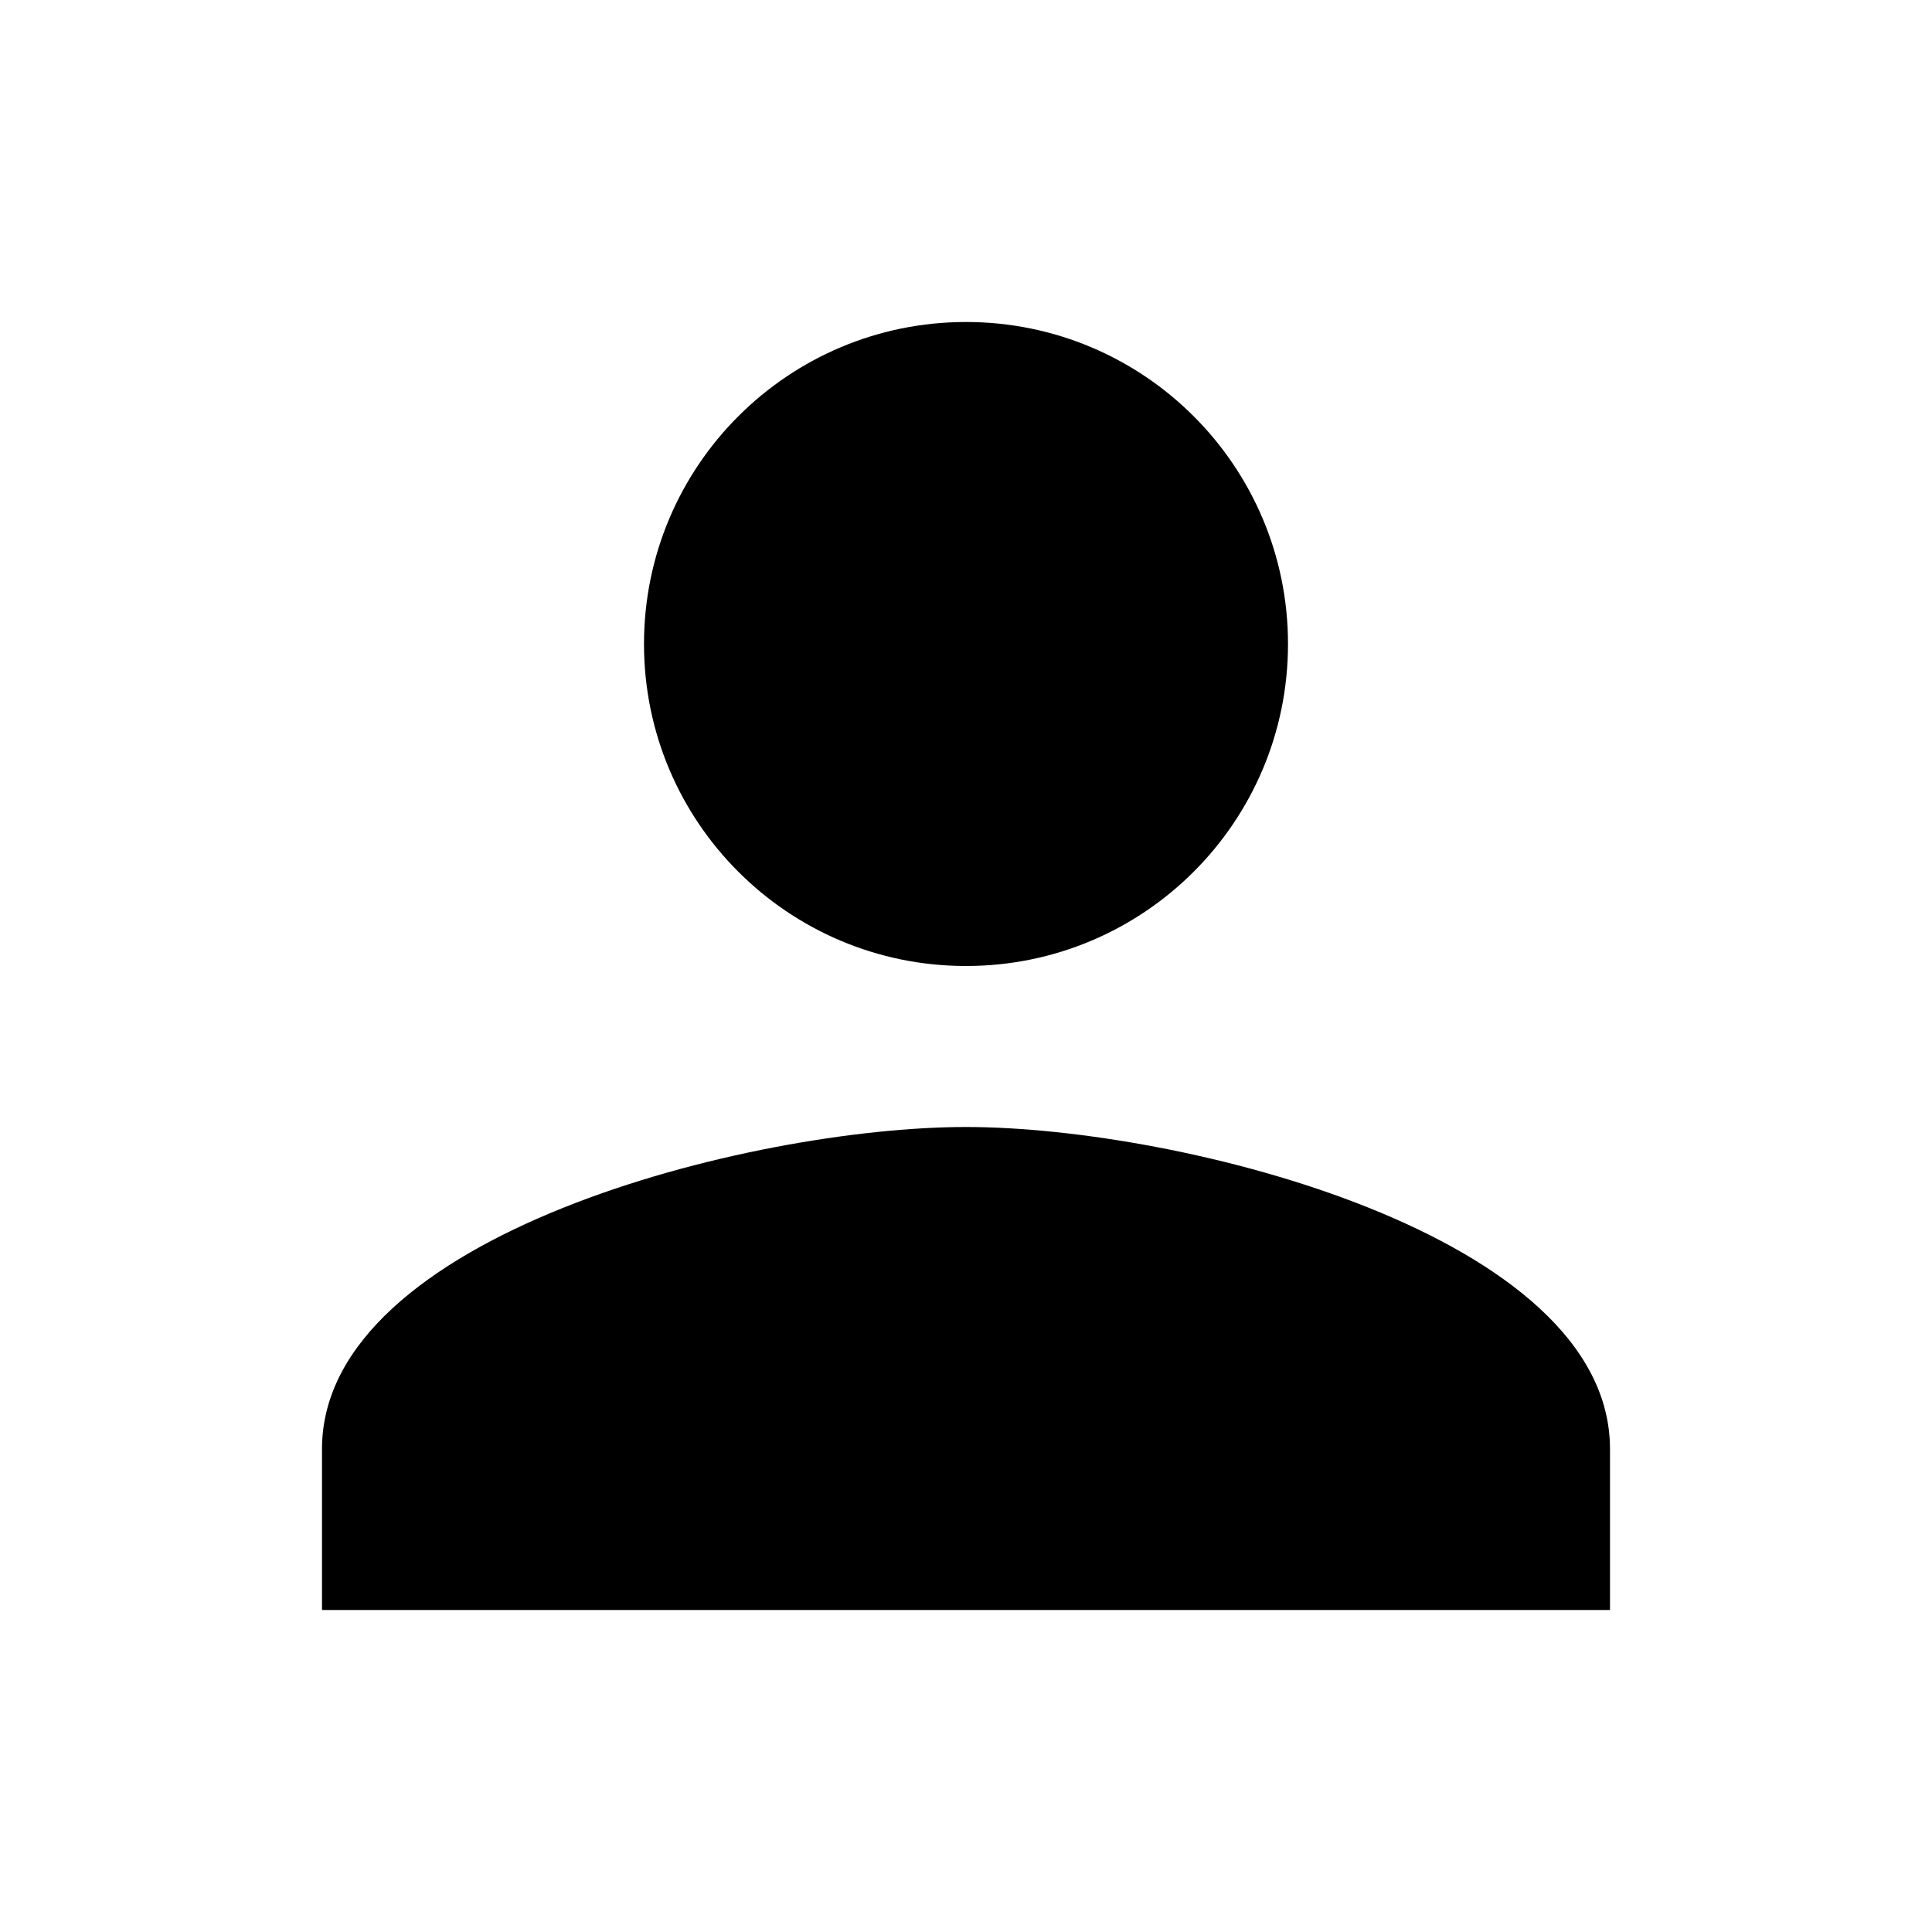
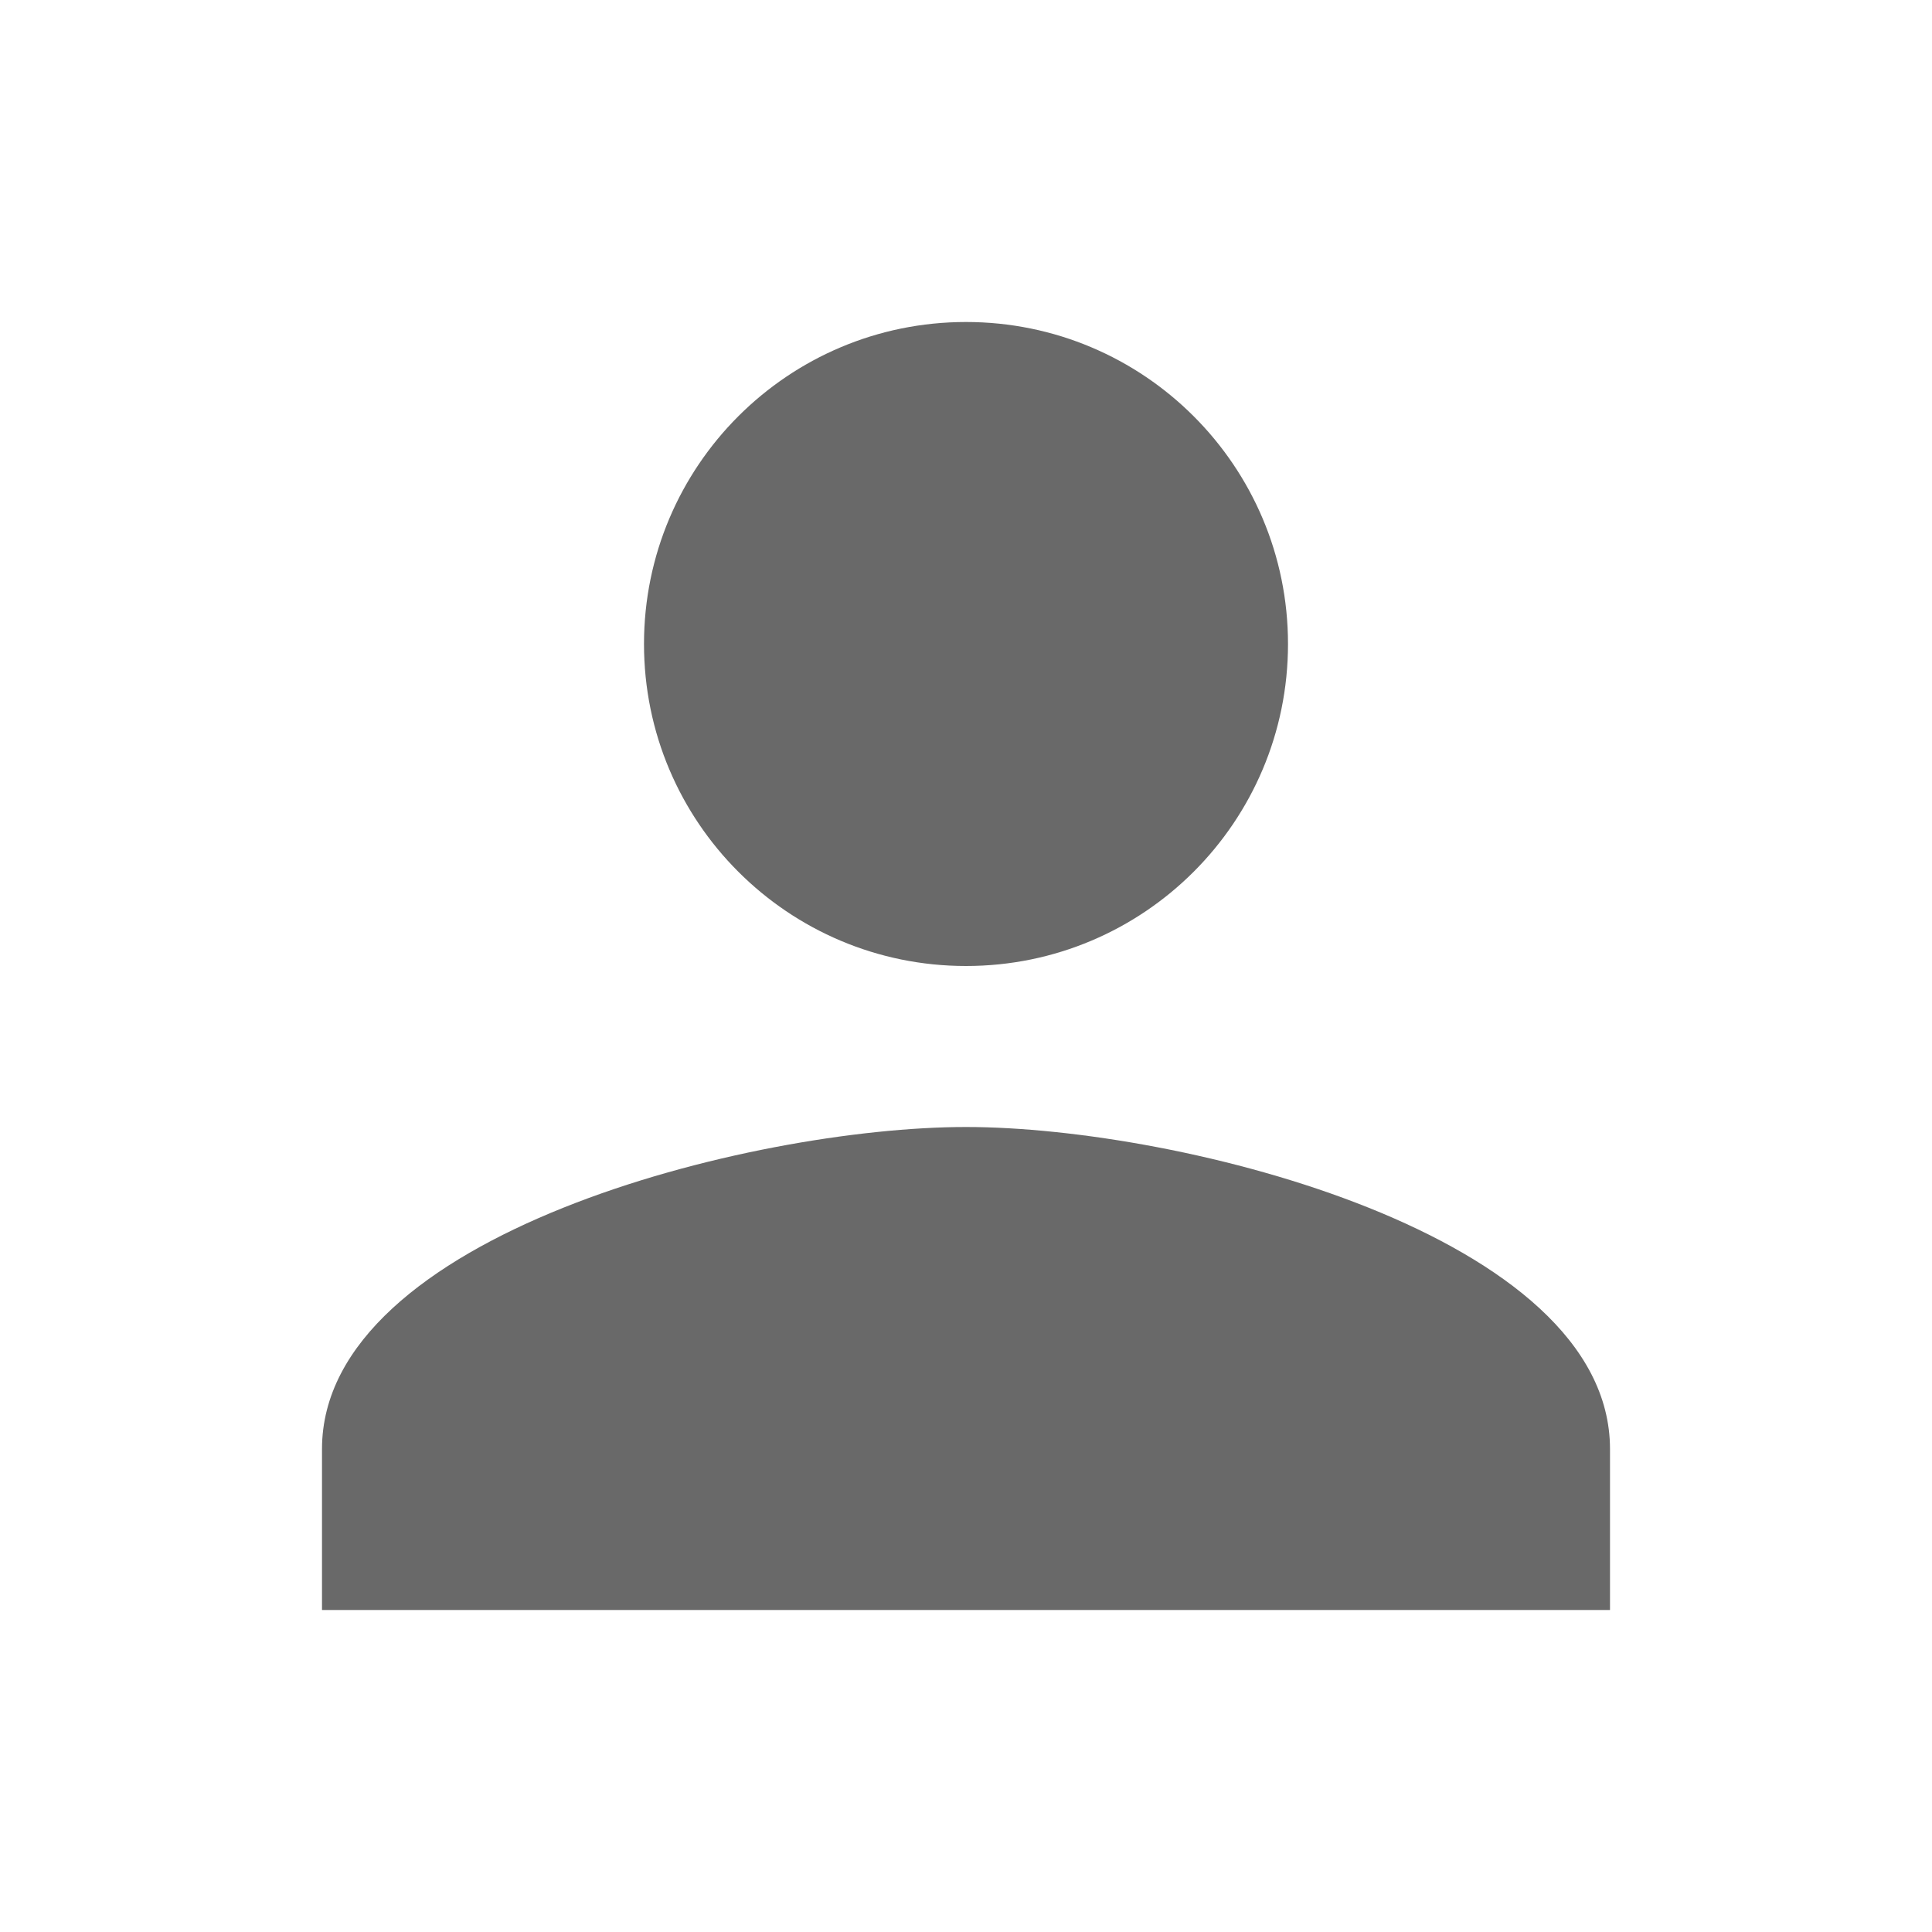
- <svg xmlns="http://www.w3.org/2000/svg" fill="#000000" height="56" viewBox="0 0 24 24" width="56">
+ <svg xmlns="http://www.w3.org/2000/svg" fill="#696969" height="56" viewBox="0 0 24 24" width="56">
  <path d="M12 12c2.21 0 4-1.79 4-4s-1.79-4-4-4-4 1.79-4 4 1.79 4 4 4zm0 2c-2.67 0-8 1.34-8 4v2h16v-2c0-2.66-5.33-4-8-4z" />
  <path d="M0 0h24v24H0z" fill="none" />
</svg>
